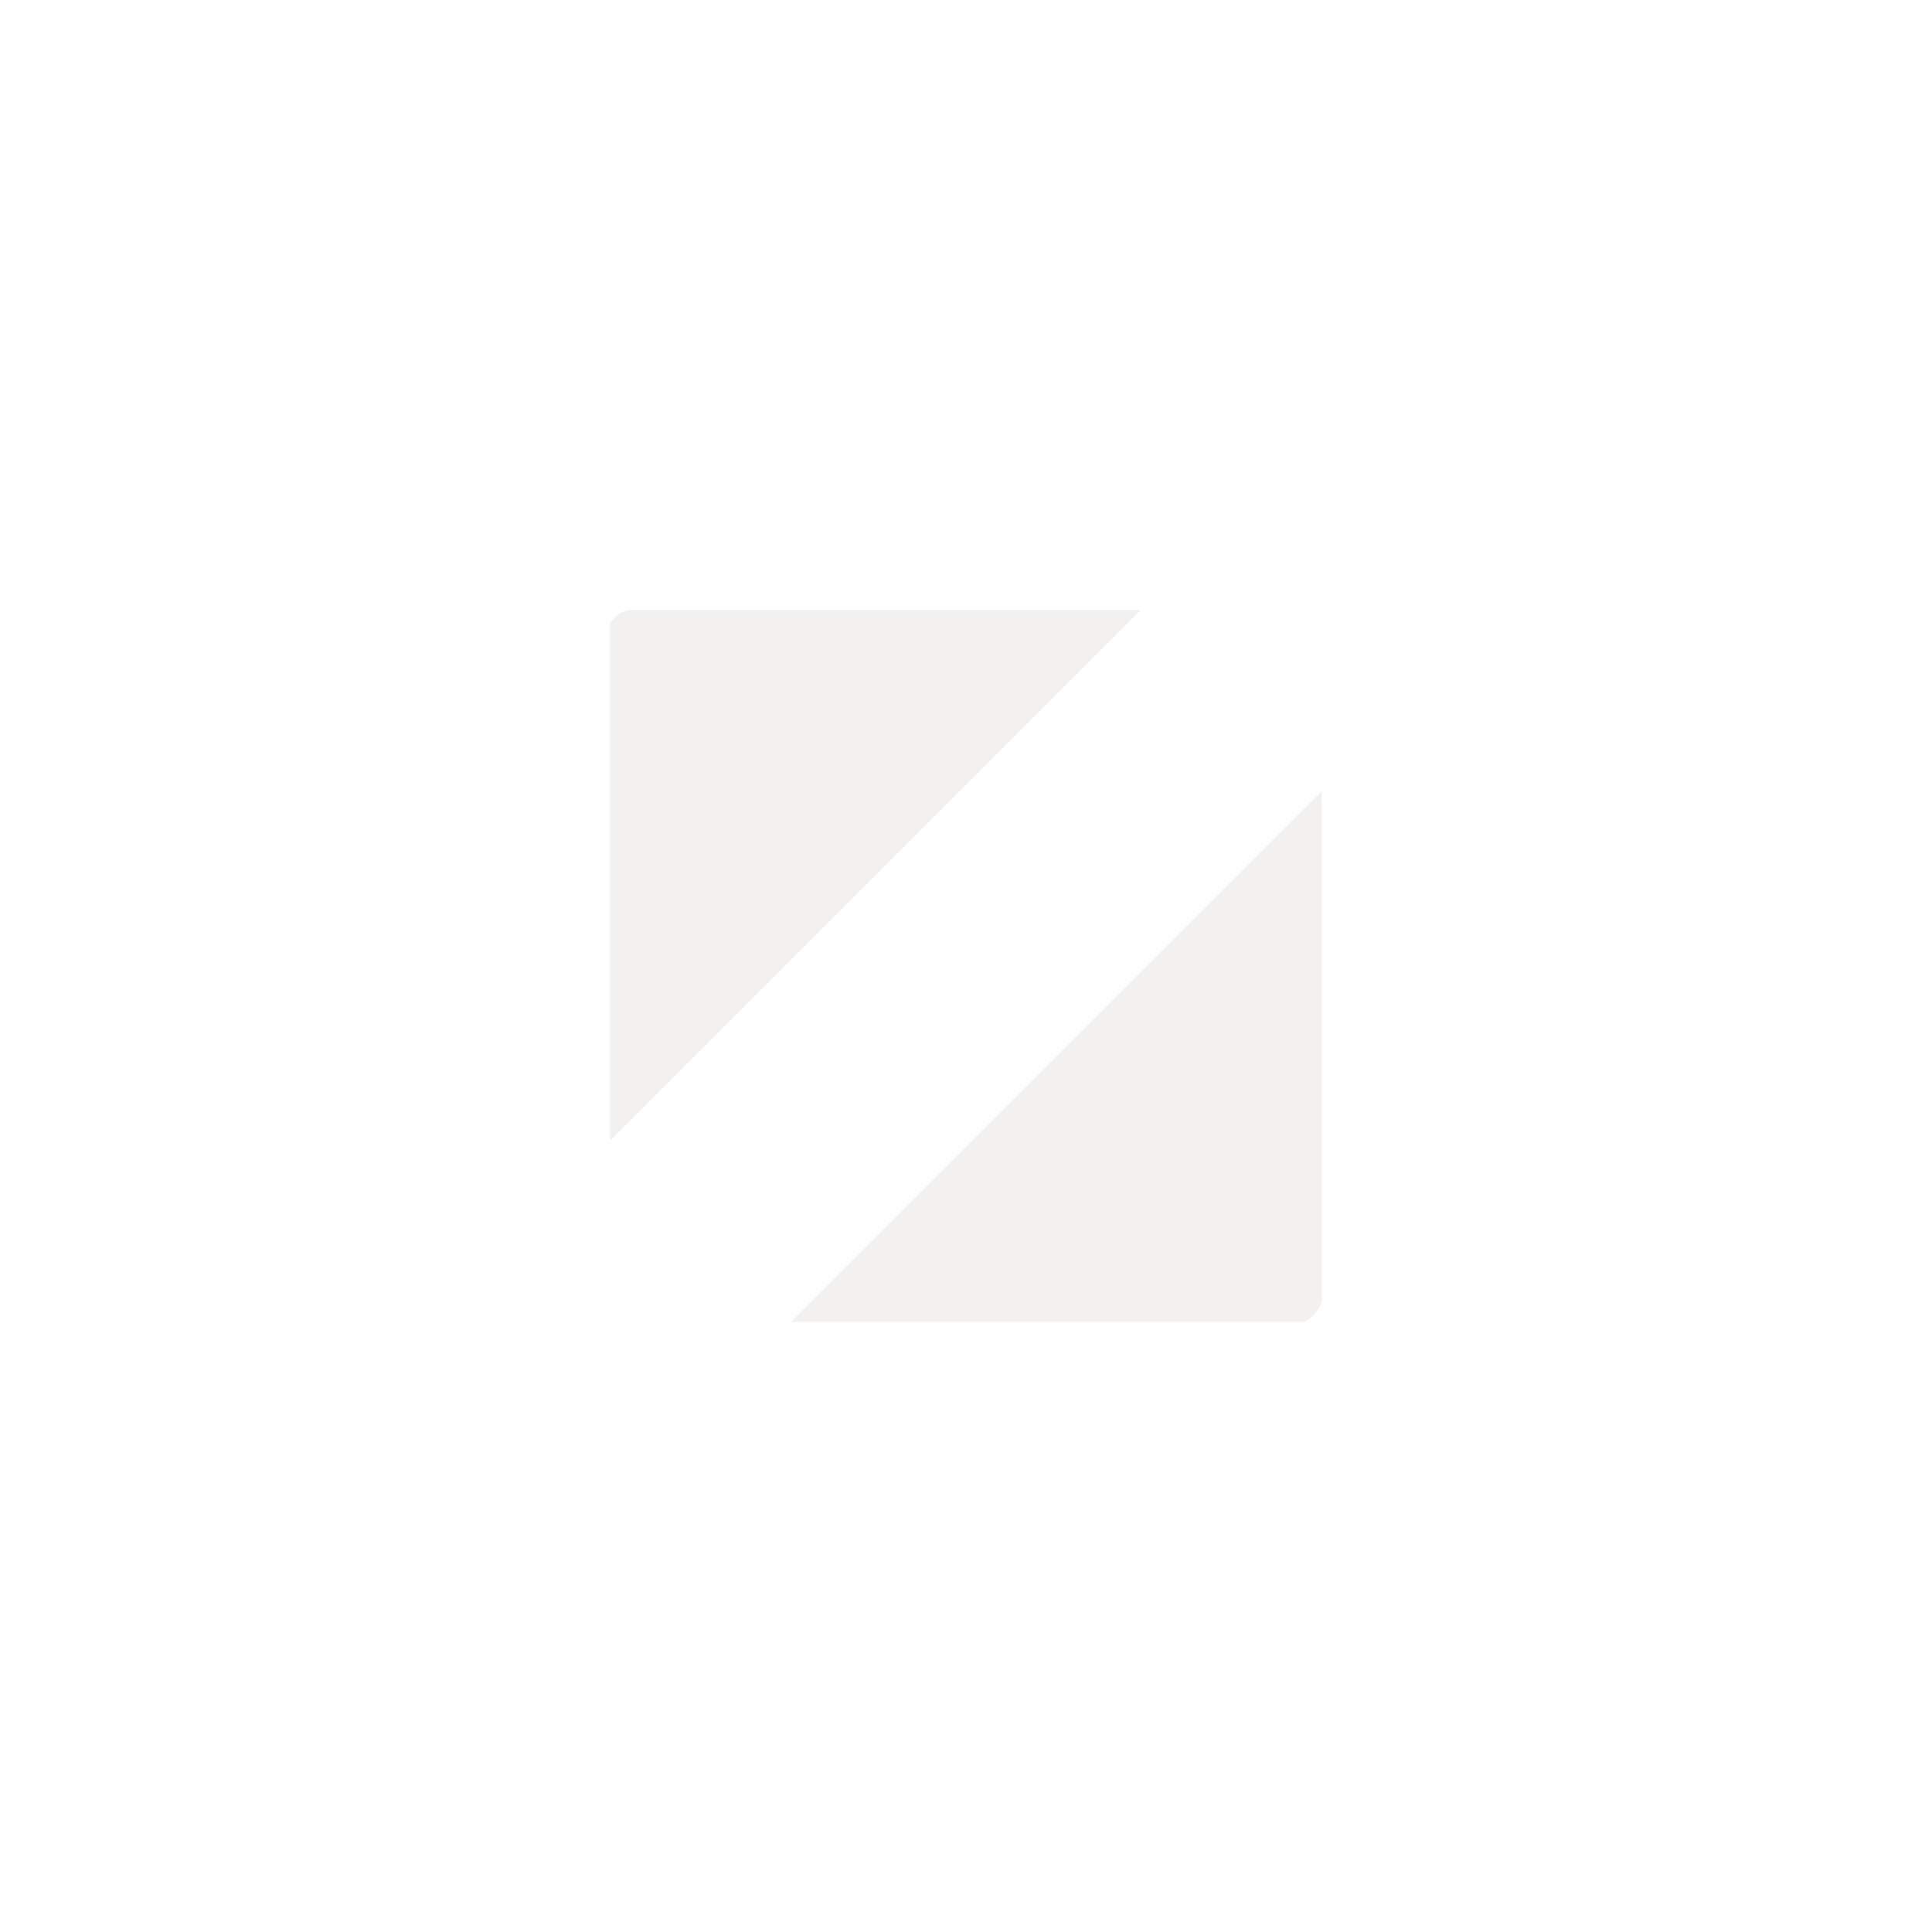
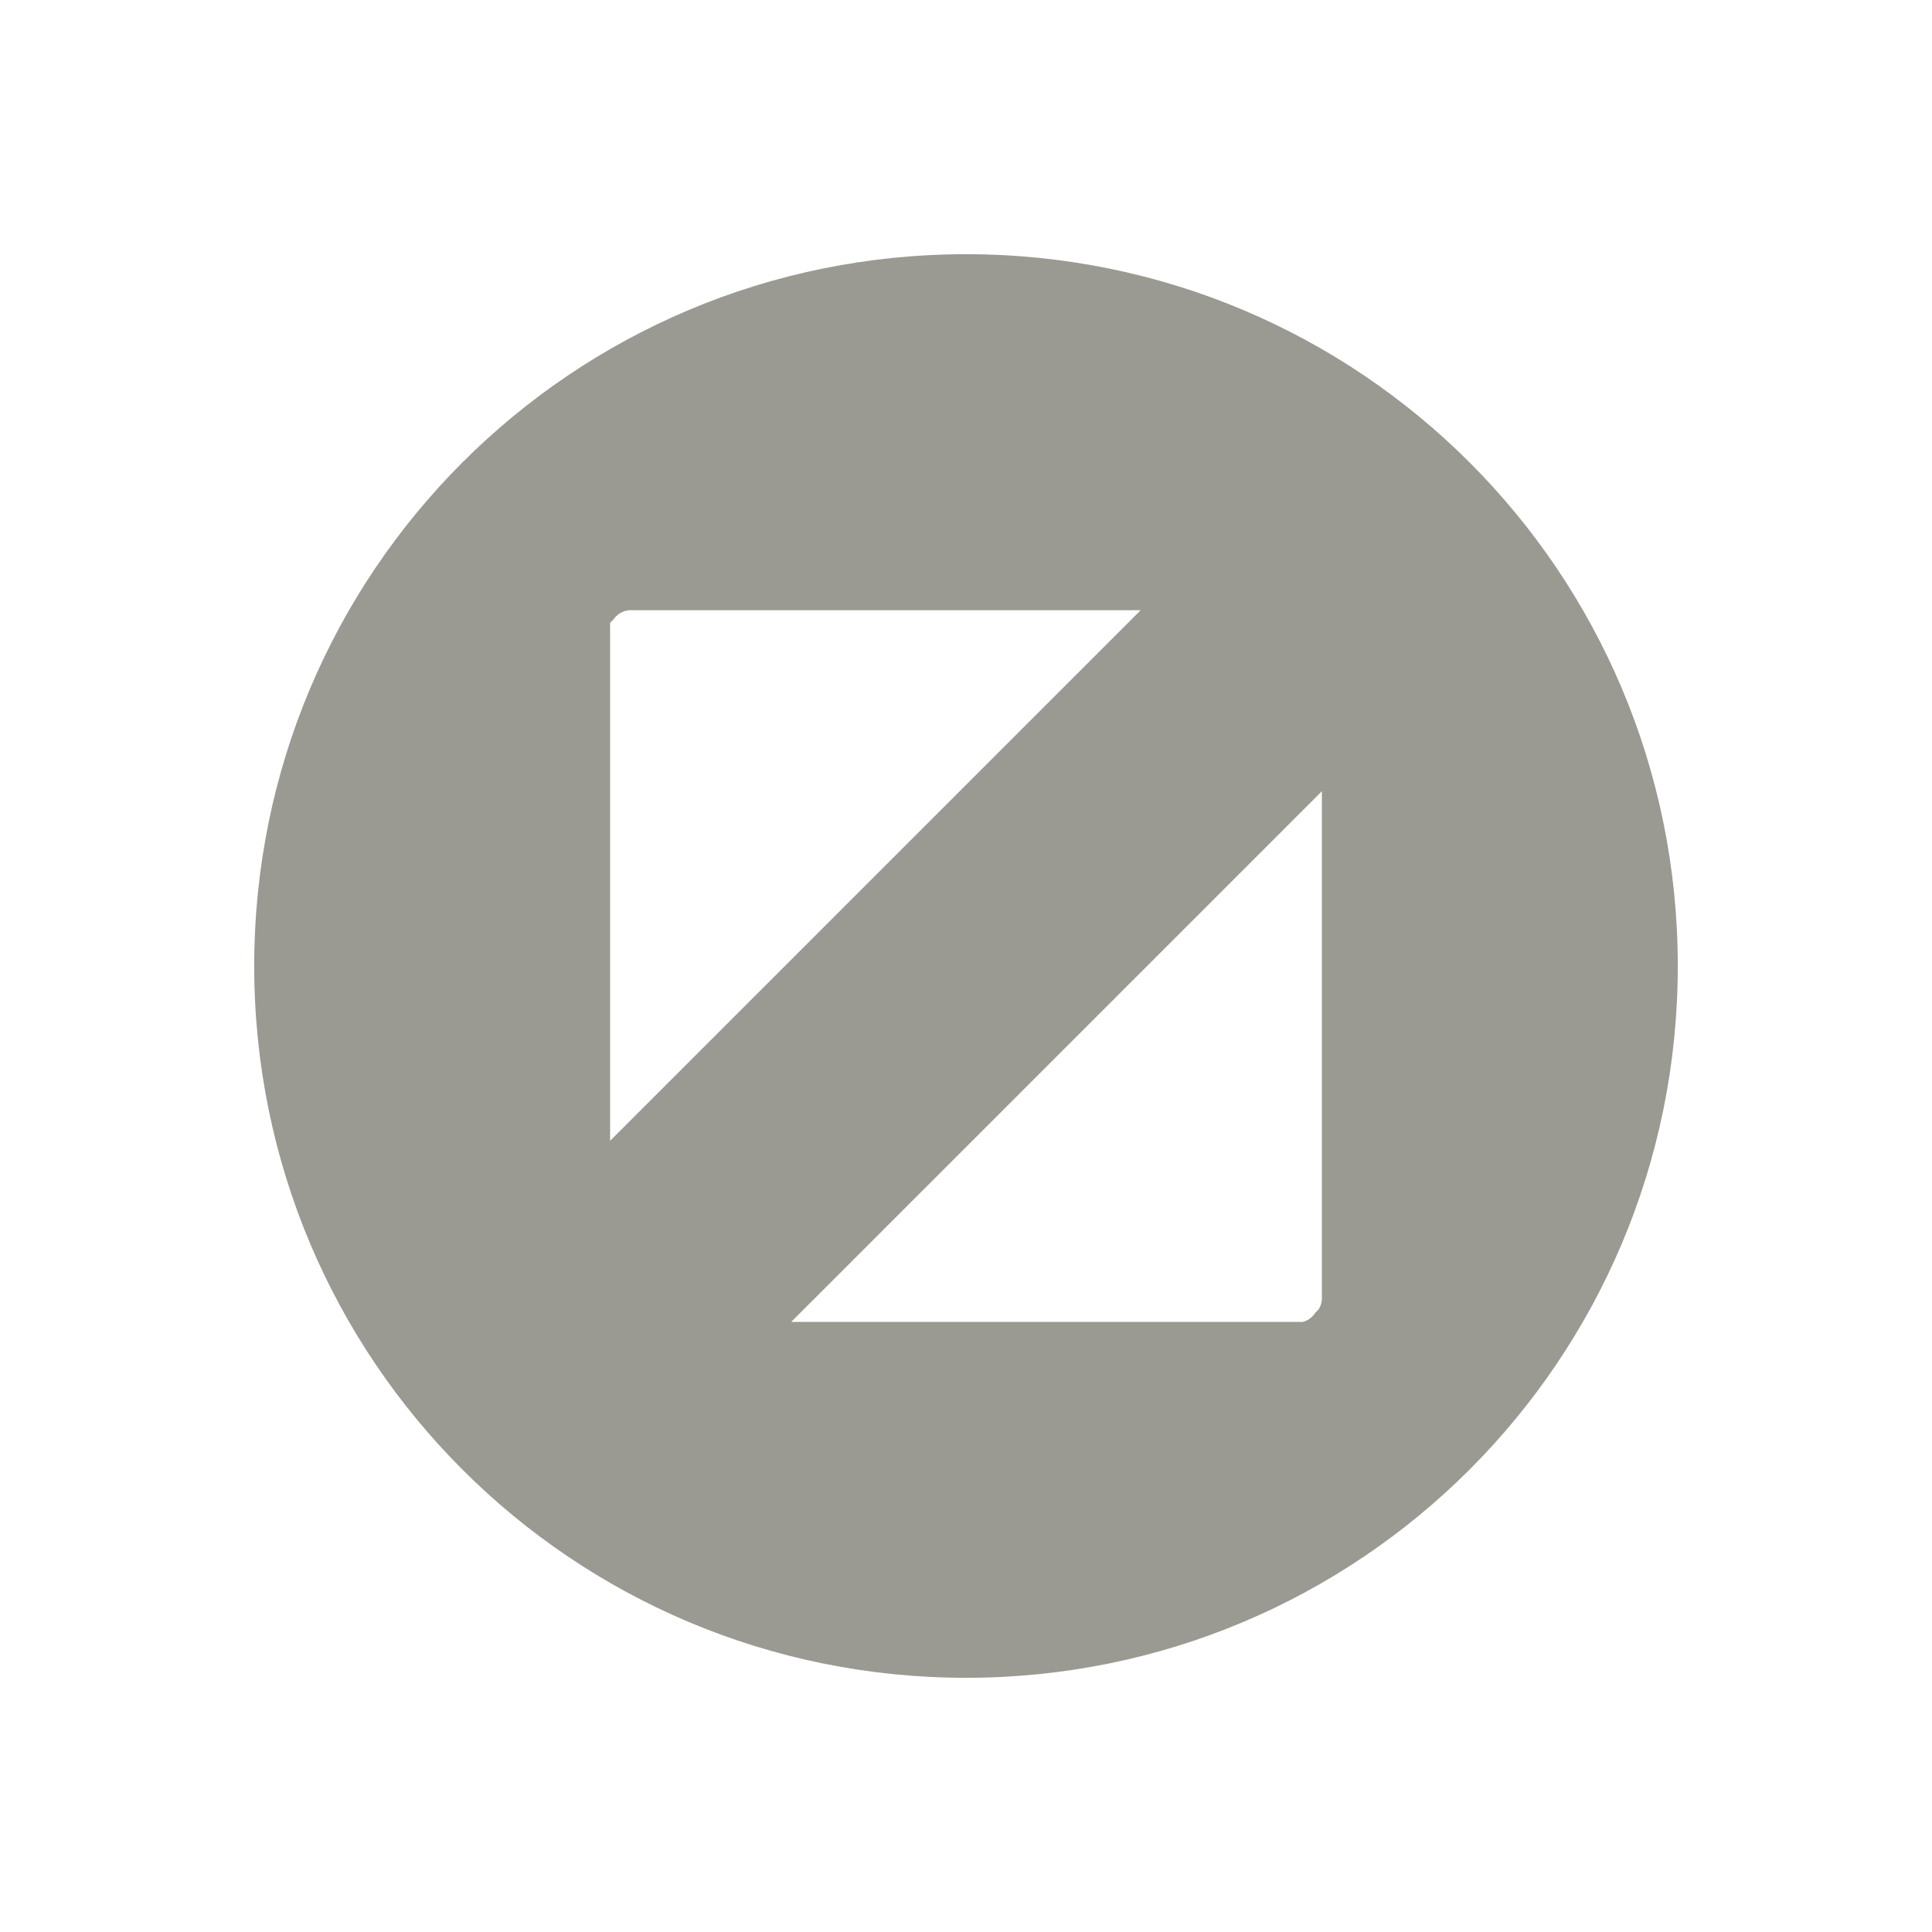
<svg xmlns="http://www.w3.org/2000/svg" xmlns:ns1="http://www.openswatchbook.org/uri/2009/osb" id="svg4486" height="19" viewBox="0 0 19 19" width="19" version="1.1">
  <defs id="defs10">
    <linearGradient id="linearGradient3781" ns1:paint="solid">
      <stop style="stop-color:#000000;stop-opacity:1;" offset="0" id="stop3783" />
    </linearGradient>
  </defs>
  <g id="layer1" transform="translate(290.21 -522.86)">
    <g id="g4113" transform="translate(-289.71 -511)">
      <rect id="rect4539" style="color:#000000;fill:none" height="19" width="19" y="1033.86" x="-0.5" />
-       <path style="font-size:medium;font-style:normal;font-variant:normal;font-weight:normal;font-stretch:normal;text-indent:0;text-align:start;text-decoration:none;line-height:normal;letter-spacing:normal;word-spacing:normal;text-transform:none;direction:ltr;block-progression:tb;writing-mode:lr-tb;text-anchor:start;baseline-shift:baseline;color:#000000;fill:#f2f1f0;fill-opacity:1;fill-rule:nonzero;stroke:none;stroke-width:0.418;marker:none;visibility:visible;display:inline;overflow:visible;enable-background:accumulate;font-family:Sans;-inkscape-font-specification:Sans" d="m 5.5,1045.078 5.219,-5.219 -5.031,0 c -0.063,0.01 -0.122,0.041 -0.156,0.094 -0.011,0.01 -0.022,0.02 -0.031,0.031 l 0,0.062 c -8e-4,0.01 -8e-4,0.021 0,0.031 l 0,5 z m 1.781,1.781 5,0 c 0.01,8e-4 0.021,8e-4 0.031,0 0.052,-0.014 0.097,-0.048 0.125,-0.094 0.011,-0.01 0.022,-0.02 0.031,-0.031 0.018,-0.028 0.028,-0.061 0.031,-0.094 l 0,-5 -5.219,5.219 z" id="rect3004" />
+       <path style="fill:#9a9992;fill-opacity:1;stroke:none" d="m 2,1043.36 c 0,3.873 3.127,7 7,7 3.873,0 7,-3.127 7,-7 0,-3.873 -3.127,-7 -7,-7 -3.873,0 -7,3.127 -7,7 z m 3.5,1.719 0,-5 c -8e-4,-0.01 -8e-4,-0.021 0,-0.031 l 0,-0.062 c 0.009,-0.011 0.02,-0.022 0.031,-0.031 0.034,-0.053 0.093,-0.088 0.156,-0.094 l 5.031,0 -5.219,5.219 z m 1.781,1.781 5.219,-5.219 0,5 c -0.003,0.033 -0.013,0.065 -0.031,0.094 -0.009,0.012 -0.02,0.022 -0.031,0.031 -0.028,0.046 -0.073,0.08 -0.125,0.094 -0.01,8e-4 -0.021,8e-4 -0.031,0 l -5,0 z" id="path2985" />
    </g>
  </g>
</svg>
